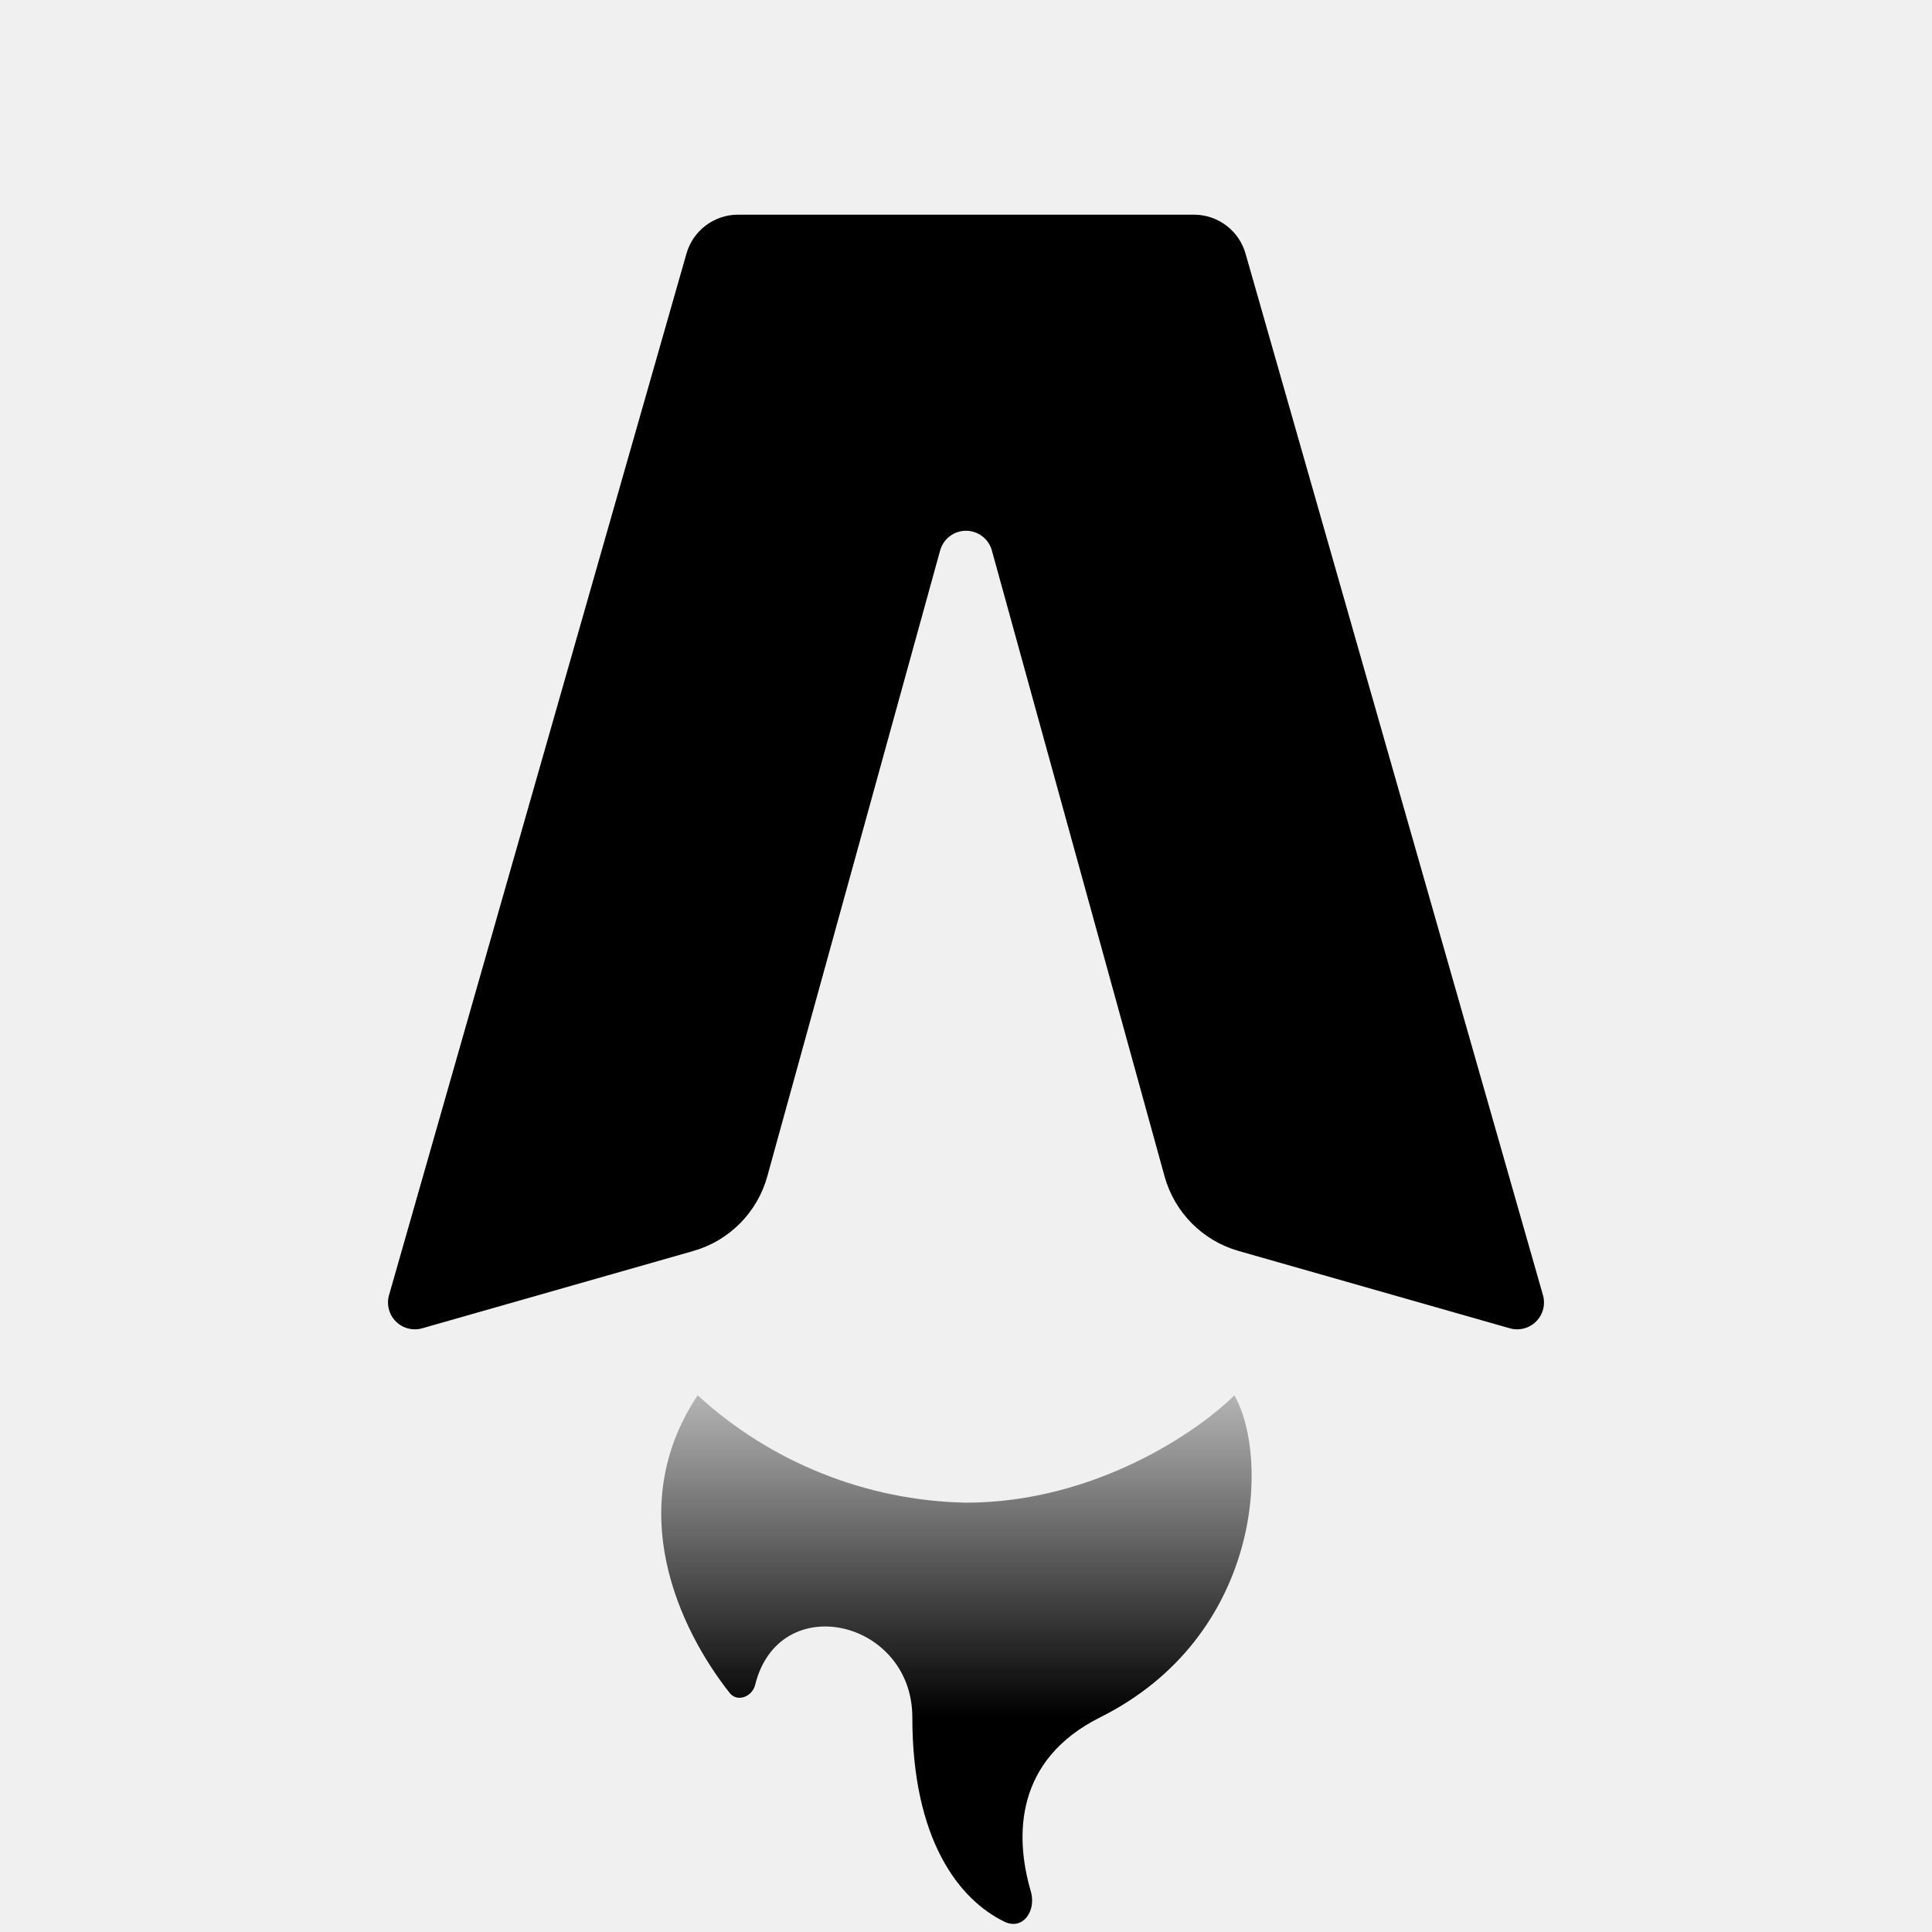
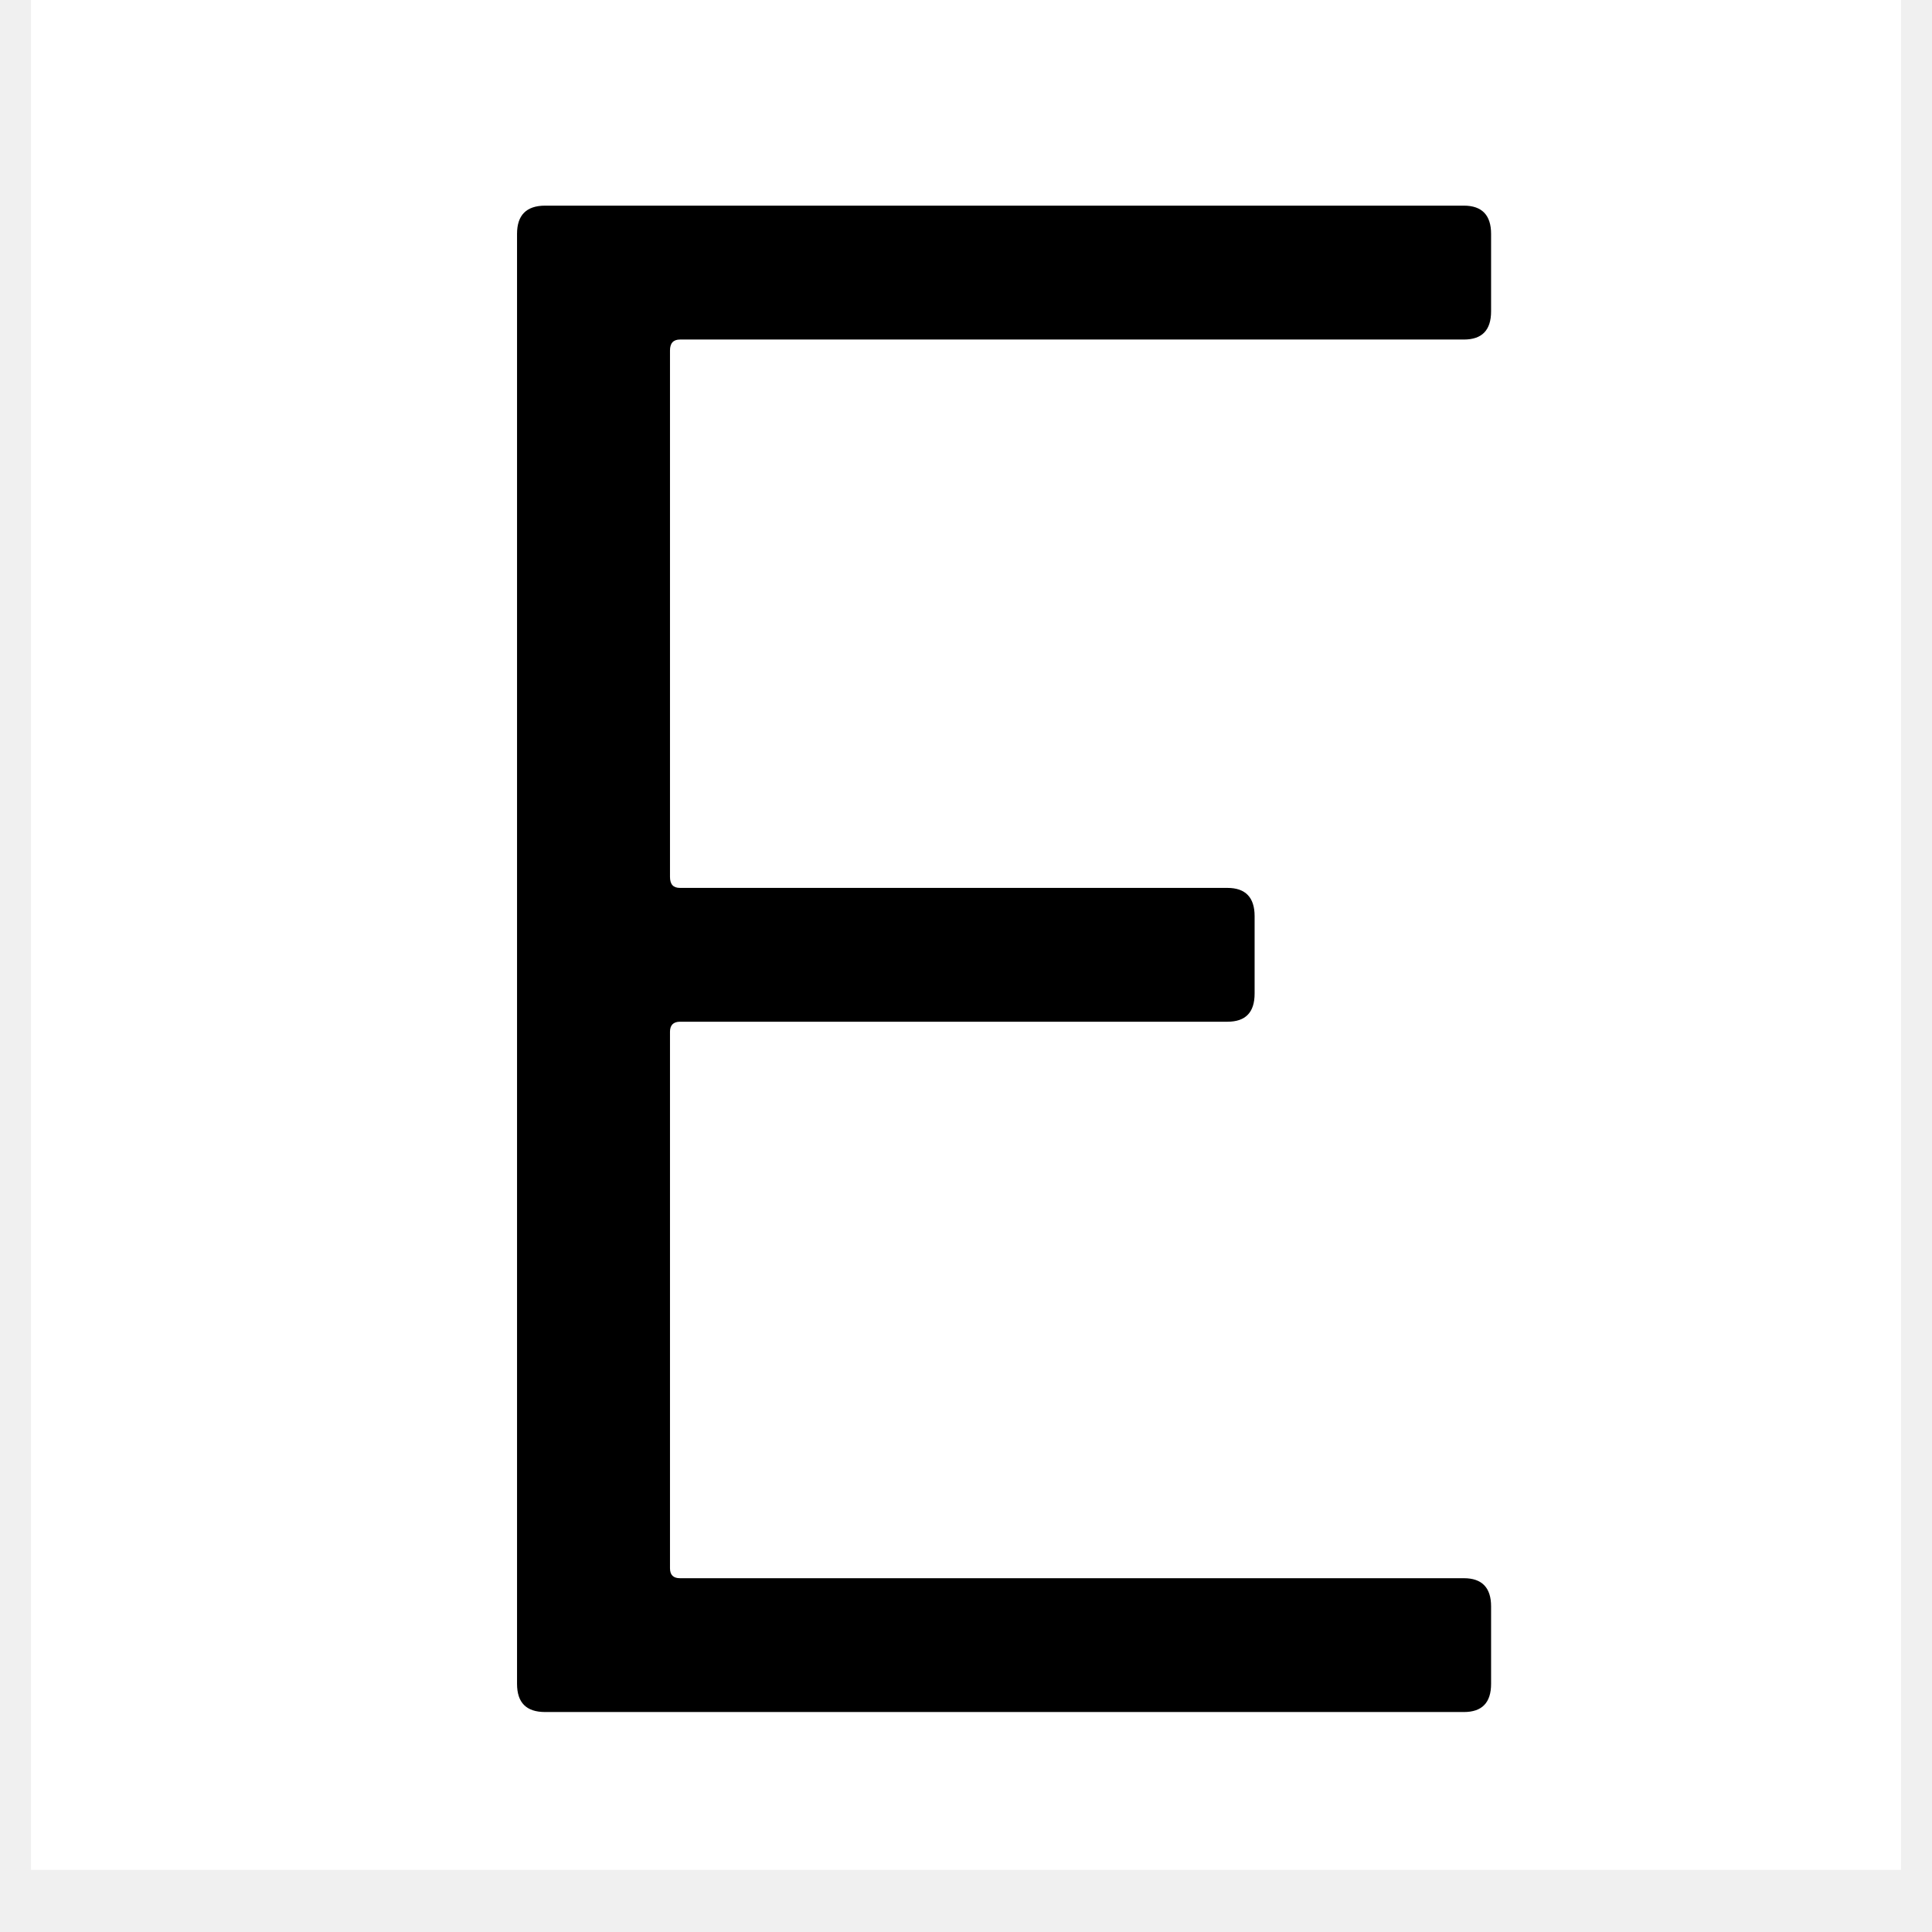
- <svg xmlns="http://www.w3.org/2000/svg" fill="none" viewBox="0 0 36 36">
-   <path fill="#000" d="M22.25 4h-8.5a1 1 0 0 0-.96.73l-5.54 19.4a.5.5 0 0 0 .62.62l5.05-1.44a2 2 0 0 0 1.38-1.4l3.22-11.66a.5.5 0 0 1 .96 0l3.22 11.67a2 2 0 0 0 1.38 1.39l5.05 1.44a.5.5 0 0 0 .62-.62l-5.54-19.4a1 1 0 0 0-.96-.73Z" />
-   <path fill="url(#gradient)" d="M18 28a7.63 7.63 0 0 1-5-2c-1.4 2.1-.35 4.35.6 5.55.14.17.41.07.47-.15.44-1.8 2.93-1.22 2.93.6 0 2.28.87 3.4 1.72 3.81.34.16.59-.2.49-.56-.31-1.05-.29-2.46 1.29-3.25 3-1.5 3.17-4.83 2.5-6-.67.67-2.6 2-5 2Z" />
+ <svg xmlns="http://www.w3.org/2000/svg" width="40" zoomAndPan="magnify" viewBox="0 0 30 30" height="40" preserveAspectRatio="xMidYMid meet" version="1.0">
  <defs>
-     <linearGradient id="gradient" x1="16" x2="16" y1="32" y2="24" gradientUnits="userSpaceOnUse">
-       <stop stop-color="#000" />
-       <stop offset="1" stop-color="#000" stop-opacity="0" />
-     </linearGradient>
+     <g />
+     <clipPath id="6deea7bef1">
+       <path d="M 0.484 0 L 29.516 0 L 29.516 29.031 L 0.484 29.031 Z M 0.484 0 " clip-rule="nonzero" />
+     </clipPath>
  </defs>
-   <style>
-     @media (prefers-color-scheme:dark){:root{filter:invert(100%)}}
-   </style>
+   <g clip-path="url(#6deea7bef1)">
+     <path fill="#ffffff" d="M 0.484 0 L 29.516 0 L 29.516 36.289 L 0.484 36.289 Z M 0.484 0 " fill-opacity="1" fill-rule="nonzero" />
+     <path fill="#ffffff" d="M 0.484 0 L 29.516 0 L 29.516 29.031 L 0.484 29.031 Z M 0.484 0 " fill-opacity="1" fill-rule="nonzero" />
+     <path fill="#ffffff" d="M 0.484 0 L 29.516 0 L 29.516 29.031 L 0.484 29.031 Z M 0.484 0 " fill-opacity="1" fill-rule="nonzero" />
+   </g>
+   <g fill="#000000" fill-opacity="1">
+     <g transform="translate(4.887533, 26.58428)">
+       <g>
+         <path d="M 18.266 -21.75 C 18.266 -21.457 18.125 -21.312 17.844 -21.312 L 5.672 -21.312 C 5.566 -21.312 5.516 -21.254 5.516 -21.141 L 5.516 -12.969 C 5.516 -12.852 5.566 -12.797 5.672 -12.797 L 14.172 -12.797 C 14.453 -12.797 14.594 -12.648 14.594 -12.359 L 14.594 -11.156 C 14.594 -10.863 14.453 -10.719 14.172 -10.719 L 5.672 -10.719 C 5.566 -10.719 5.516 -10.664 5.516 -10.562 L 5.516 -2.234 C 5.516 -2.129 5.566 -2.078 5.672 -2.078 L 17.844 -2.078 C 18.125 -2.078 18.266 -1.93 18.266 -1.641 L 18.266 -0.438 C 18.266 -0.145 18.125 0 17.844 0 L 3.578 0 C 3.285 0 3.141 -0.145 3.141 -0.438 L 3.141 -22.953 C 3.141 -23.242 3.285 -23.391 3.578 -23.391 L 17.844 -23.391 C 18.125 -23.391 18.266 -23.242 18.266 -22.953 Z M 18.266 -21.75 " />
+       </g>
+     </g>
+   </g>
</svg>
